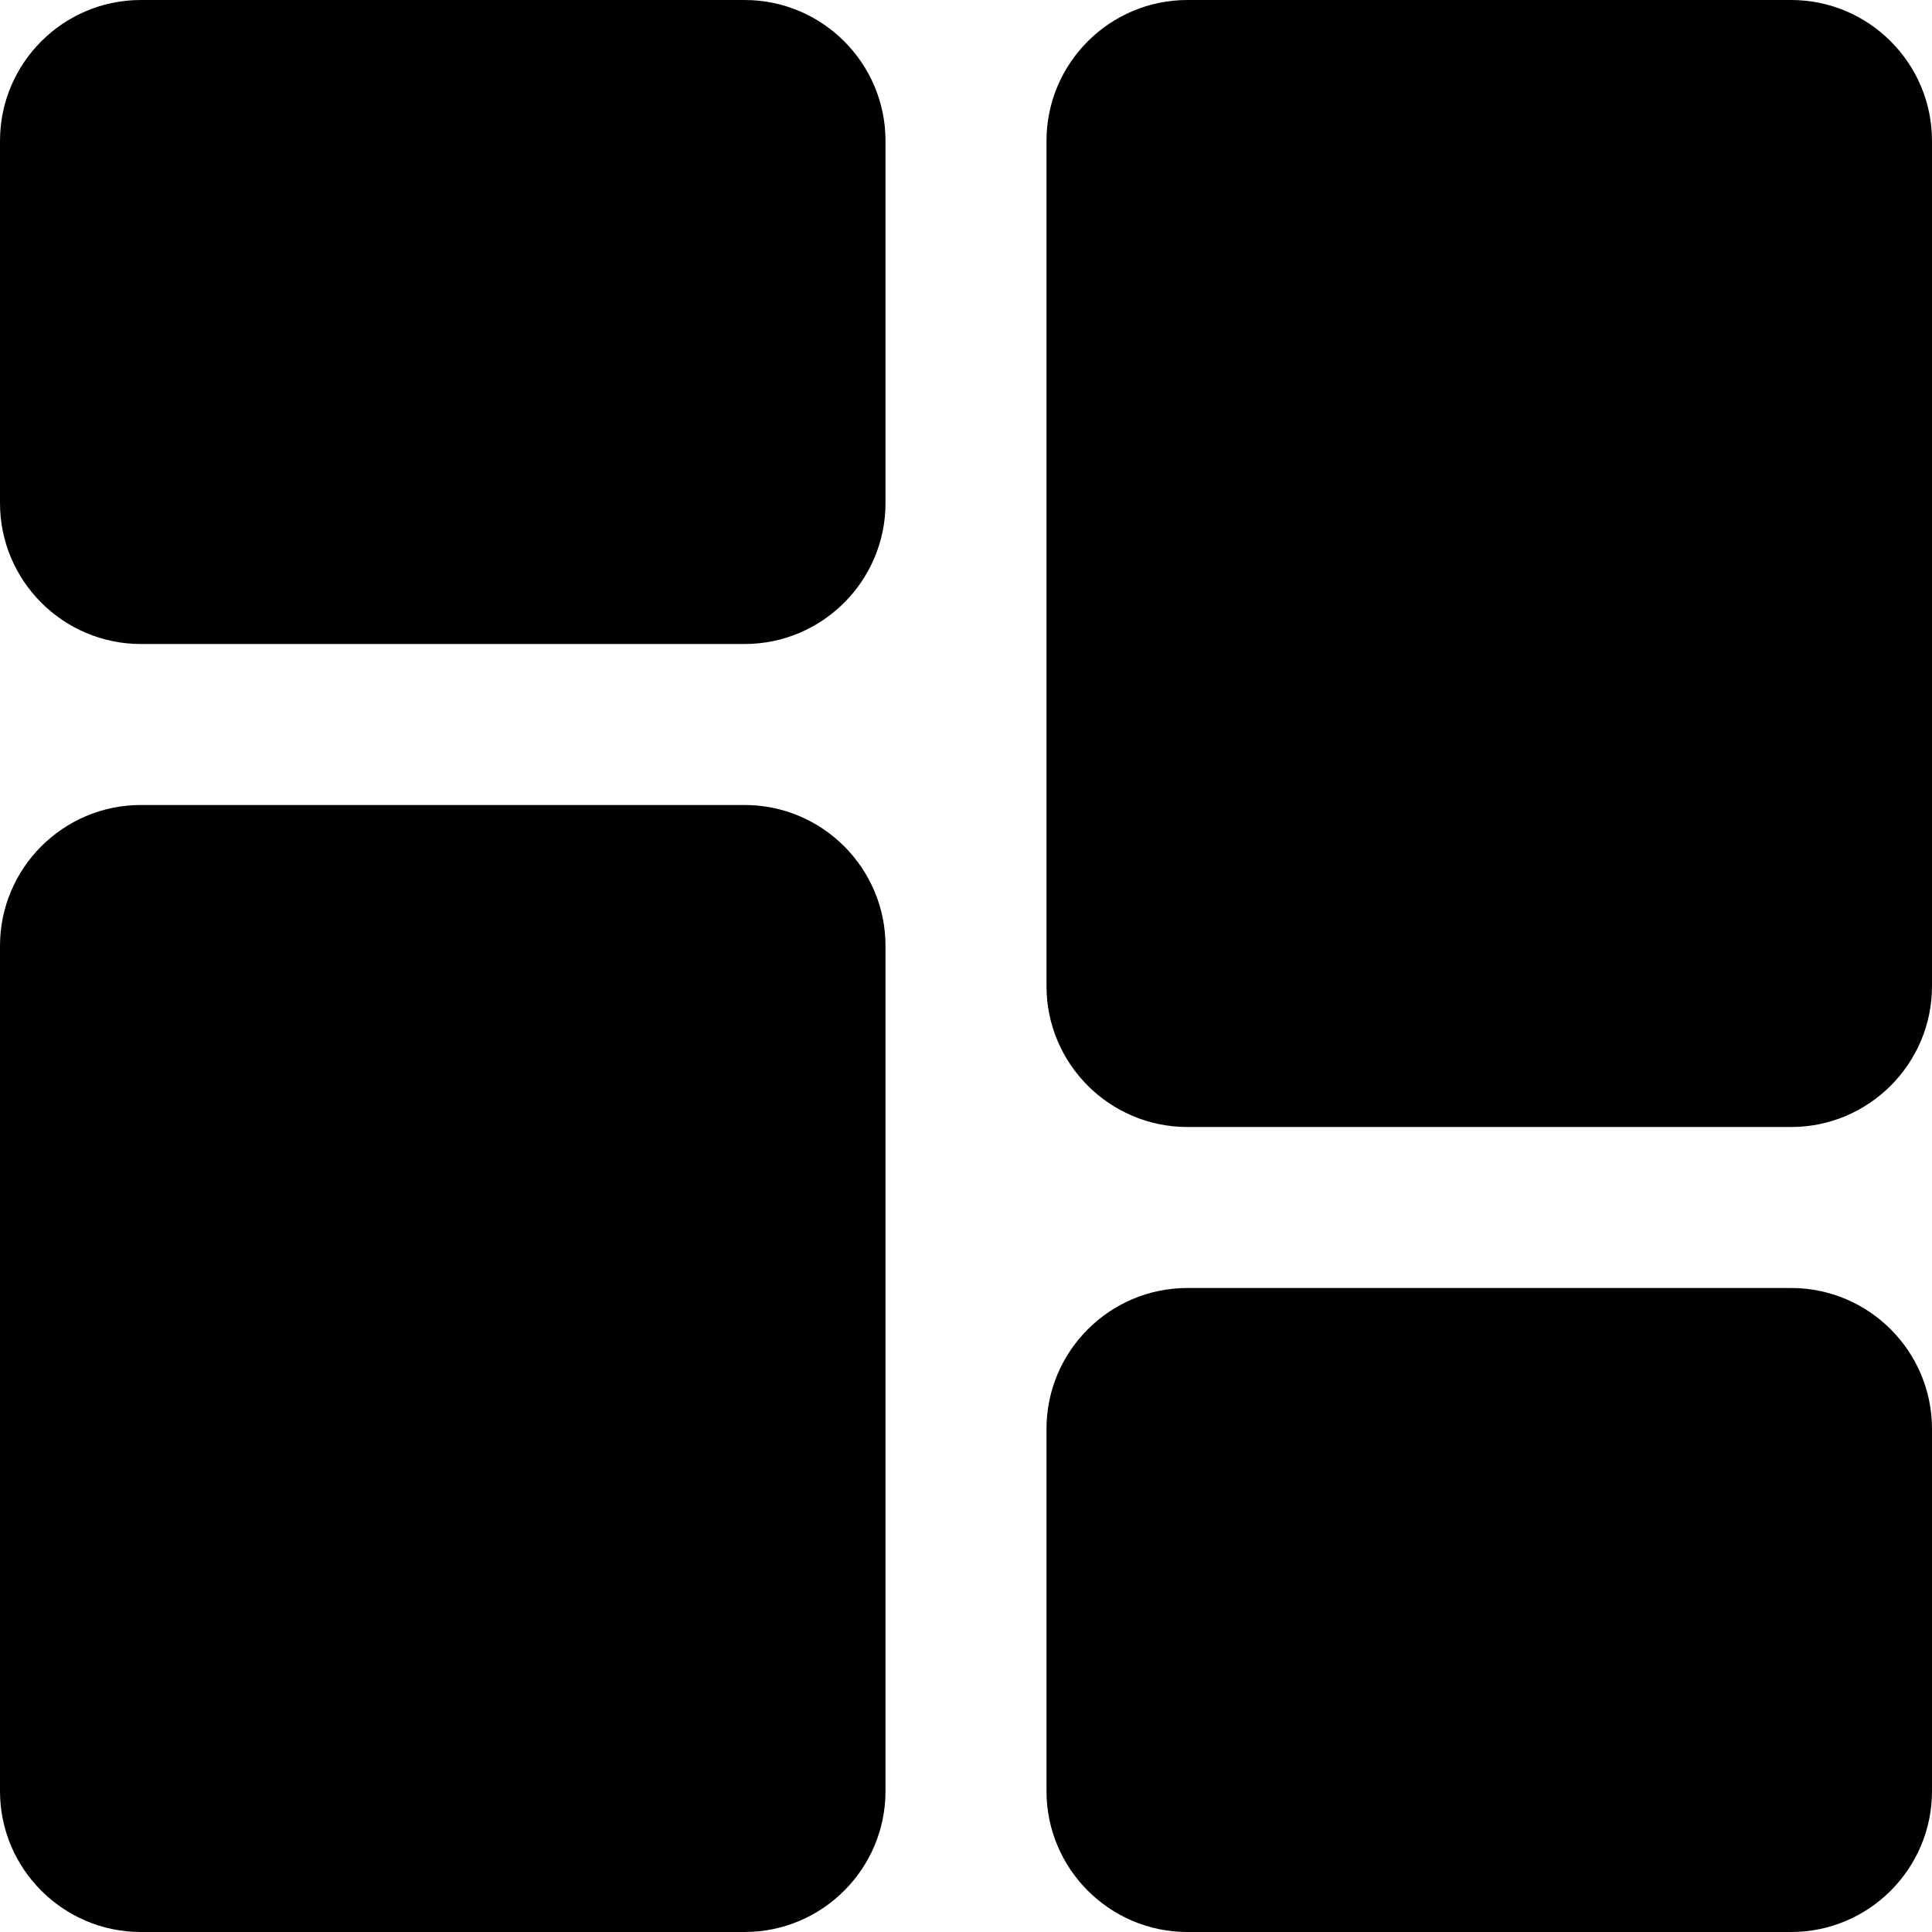
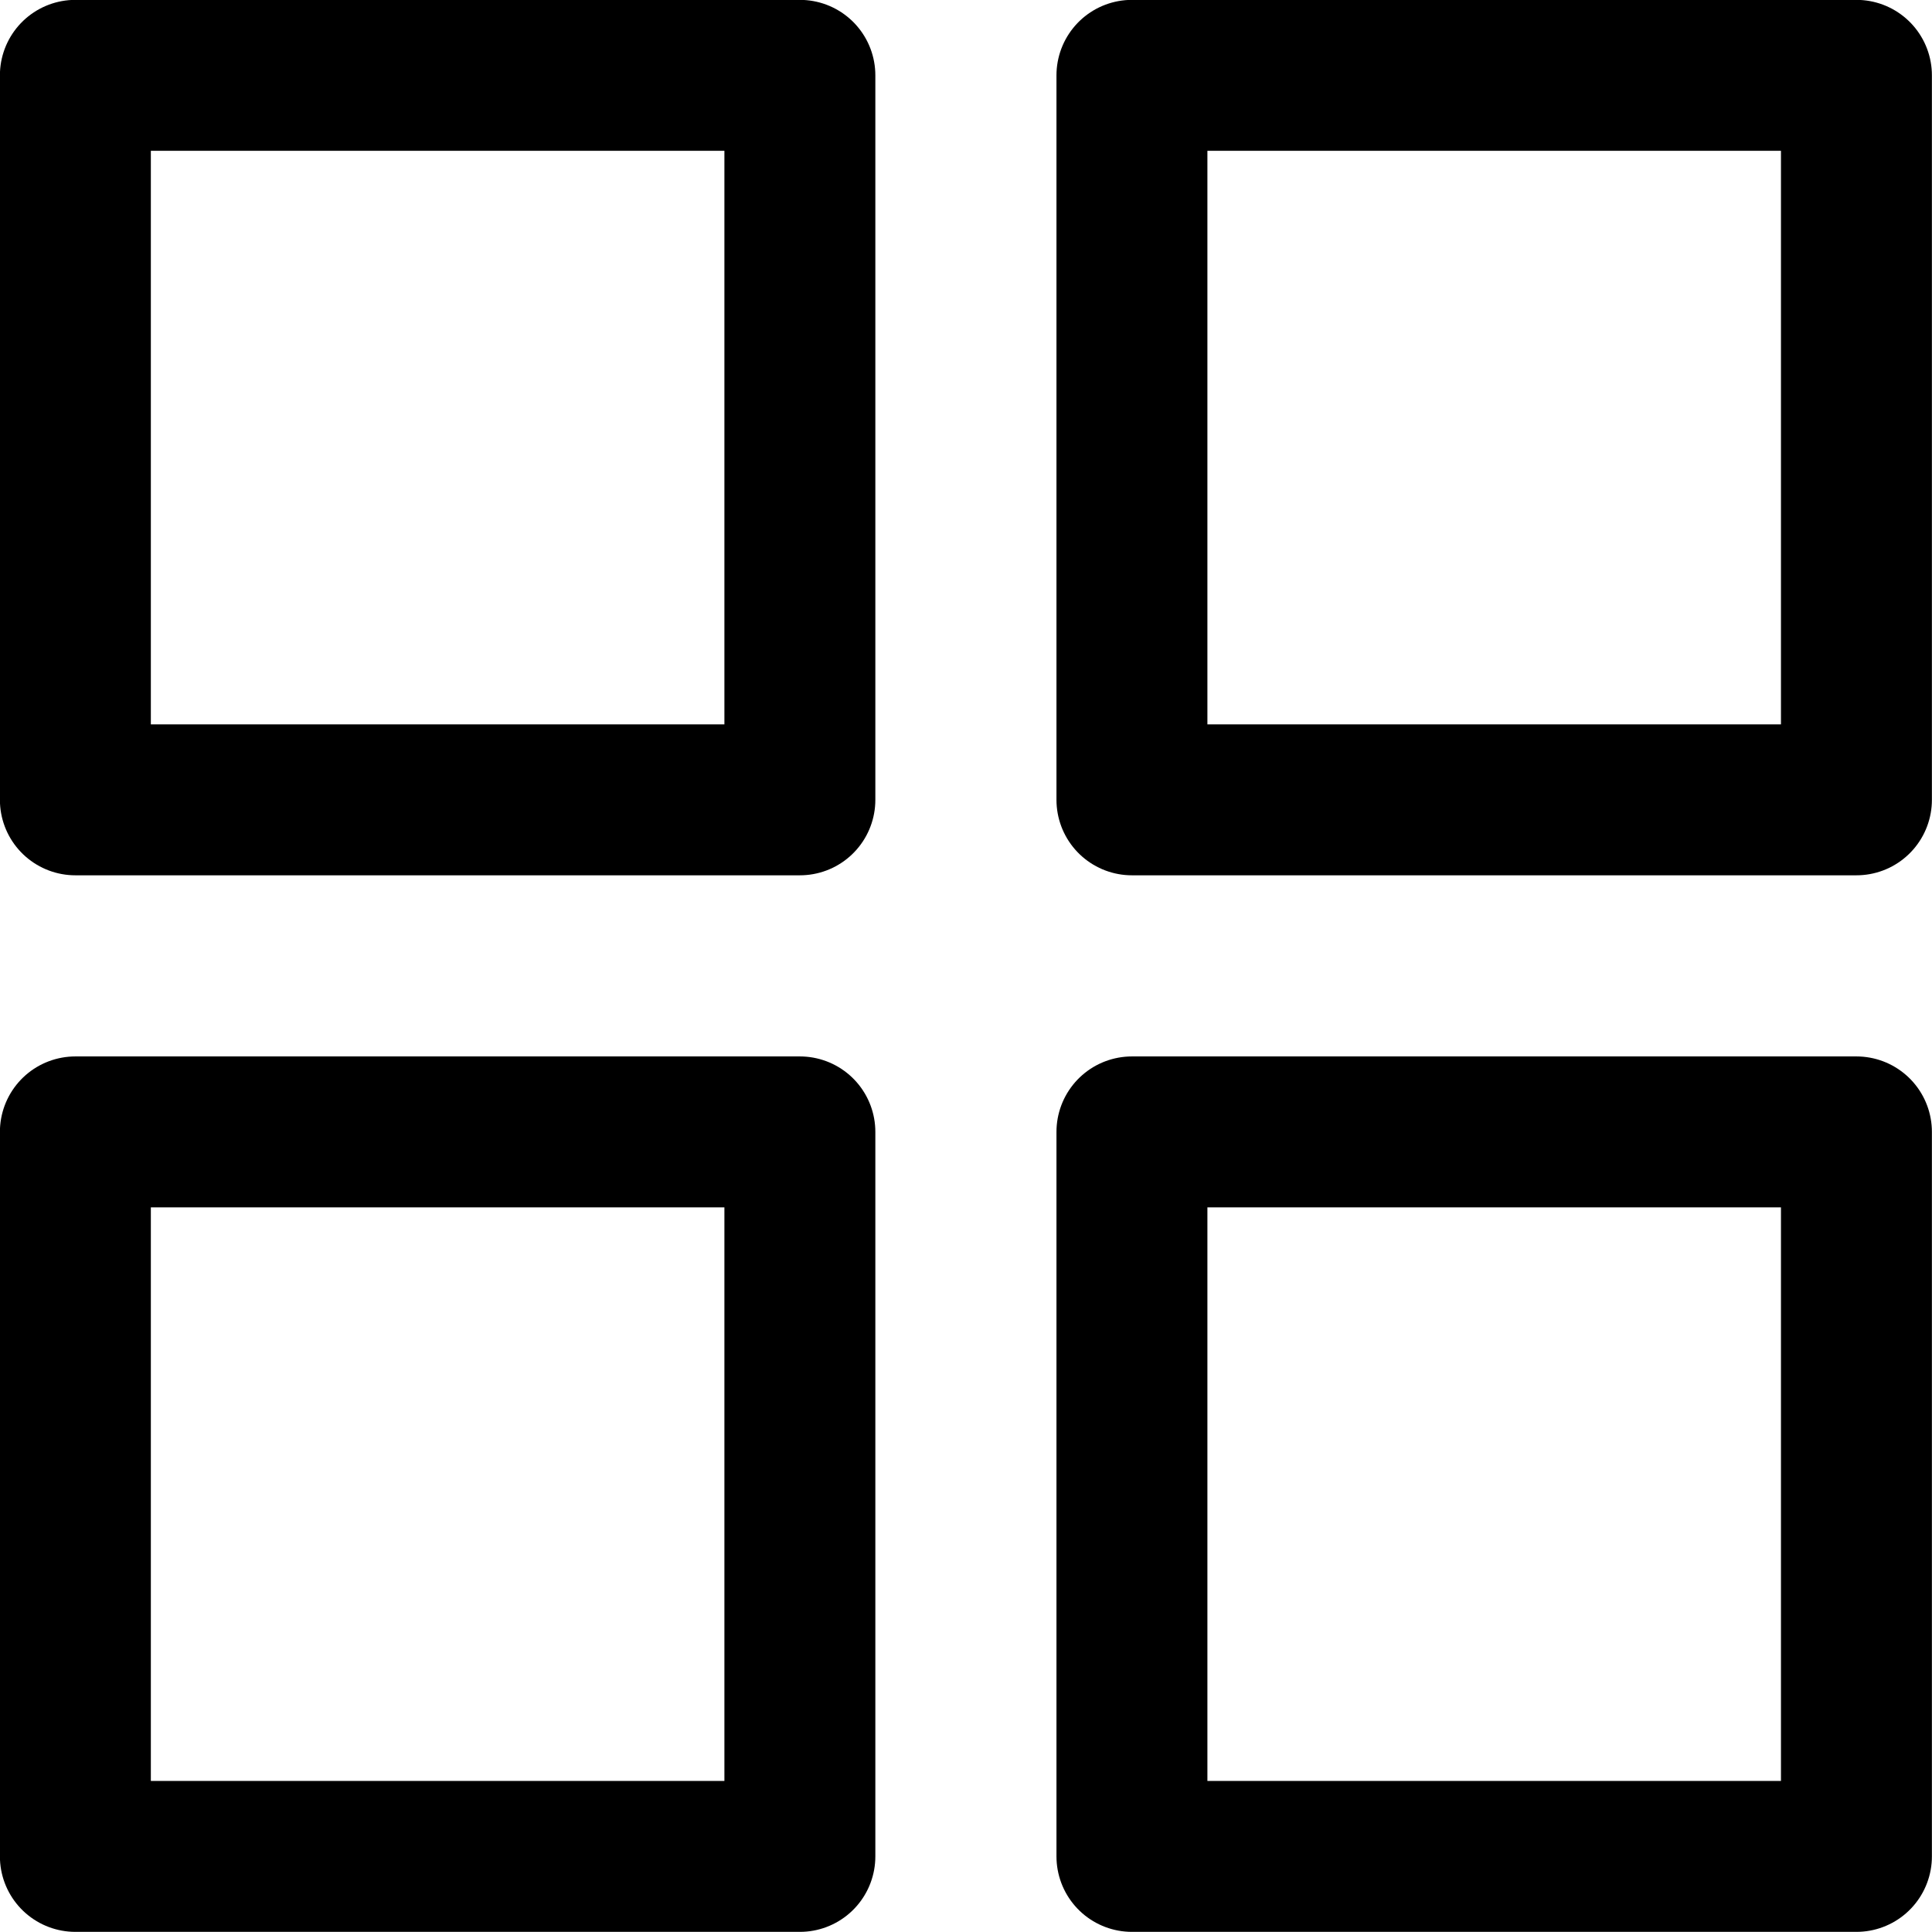
- <svg xmlns="http://www.w3.org/2000/svg" version="1.1" width="512" height="512" x="0" y="0" viewBox="0 0 512 512" style="enable-background:new 0 0 512 512" xml:space="preserve" class="">
+ <svg xmlns="http://www.w3.org/2000/svg" version="1.1" width="512" height="512" x="0" y="0" viewBox="0 0 682.667 682.667" style="enable-background:new 0 0 512 512" xml:space="preserve" class="">
  <g>
-     <path d="M197.332 0h-160C16.746 0 0 16.746 0 37.332v96c0 20.59 16.746 37.336 37.332 37.336h160c20.59 0 37.336-16.746 37.336-37.336v-96C234.668 16.746 217.922 0 197.332 0zM197.332 213.332h-160C16.746 213.332 0 230.078 0 250.668v224C0 495.254 16.746 512 37.332 512h160c20.59 0 37.336-16.746 37.336-37.332v-224c0-20.59-16.746-37.336-37.336-37.336zM474.668 341.332h-160c-20.59 0-37.336 16.746-37.336 37.336v96c0 20.586 16.746 37.332 37.336 37.332h160C495.254 512 512 495.254 512 474.668v-96c0-20.59-16.746-37.336-37.332-37.336zM474.668 0h-160c-20.59 0-37.336 16.746-37.336 37.332v224c0 20.59 16.746 37.336 37.336 37.336h160c20.586 0 37.332-16.746 37.332-37.336v-224C512 16.746 495.254 0 474.668 0zm0 0" fill="#000000" opacity="1" data-original="#000000" class="" />
+     <defs>
+       <clipPath id="a" clipPathUnits="userSpaceOnUse">
+         <path d="M0 512h512V0H0Z" fill="#000000" opacity="1" data-original="#000000" />
+       </clipPath>
+     </defs>
+     <g clip-path="url(#a)" transform="matrix(1.33333 0 0 -1.33333 0 682.667)">
+       <path d="M19.975 492.036h192v-192h-192zM299.975 492.036h192v-192h-192zM19.975 212.036h192v-192h-192zM299.975 212.036h192v-192h-192z" style="stroke-width:40;stroke-linecap:round;stroke-linejoin:round;stroke-miterlimit:10;stroke-dasharray:none;stroke-opacity:1" fill="none" stroke="#000000" stroke-width="40" stroke-linecap="round" stroke-linejoin="round" stroke-miterlimit="10" stroke-dasharray="none" stroke-opacity="" data-original="#000000" class="" />
+     </g>
  </g>
</svg>
